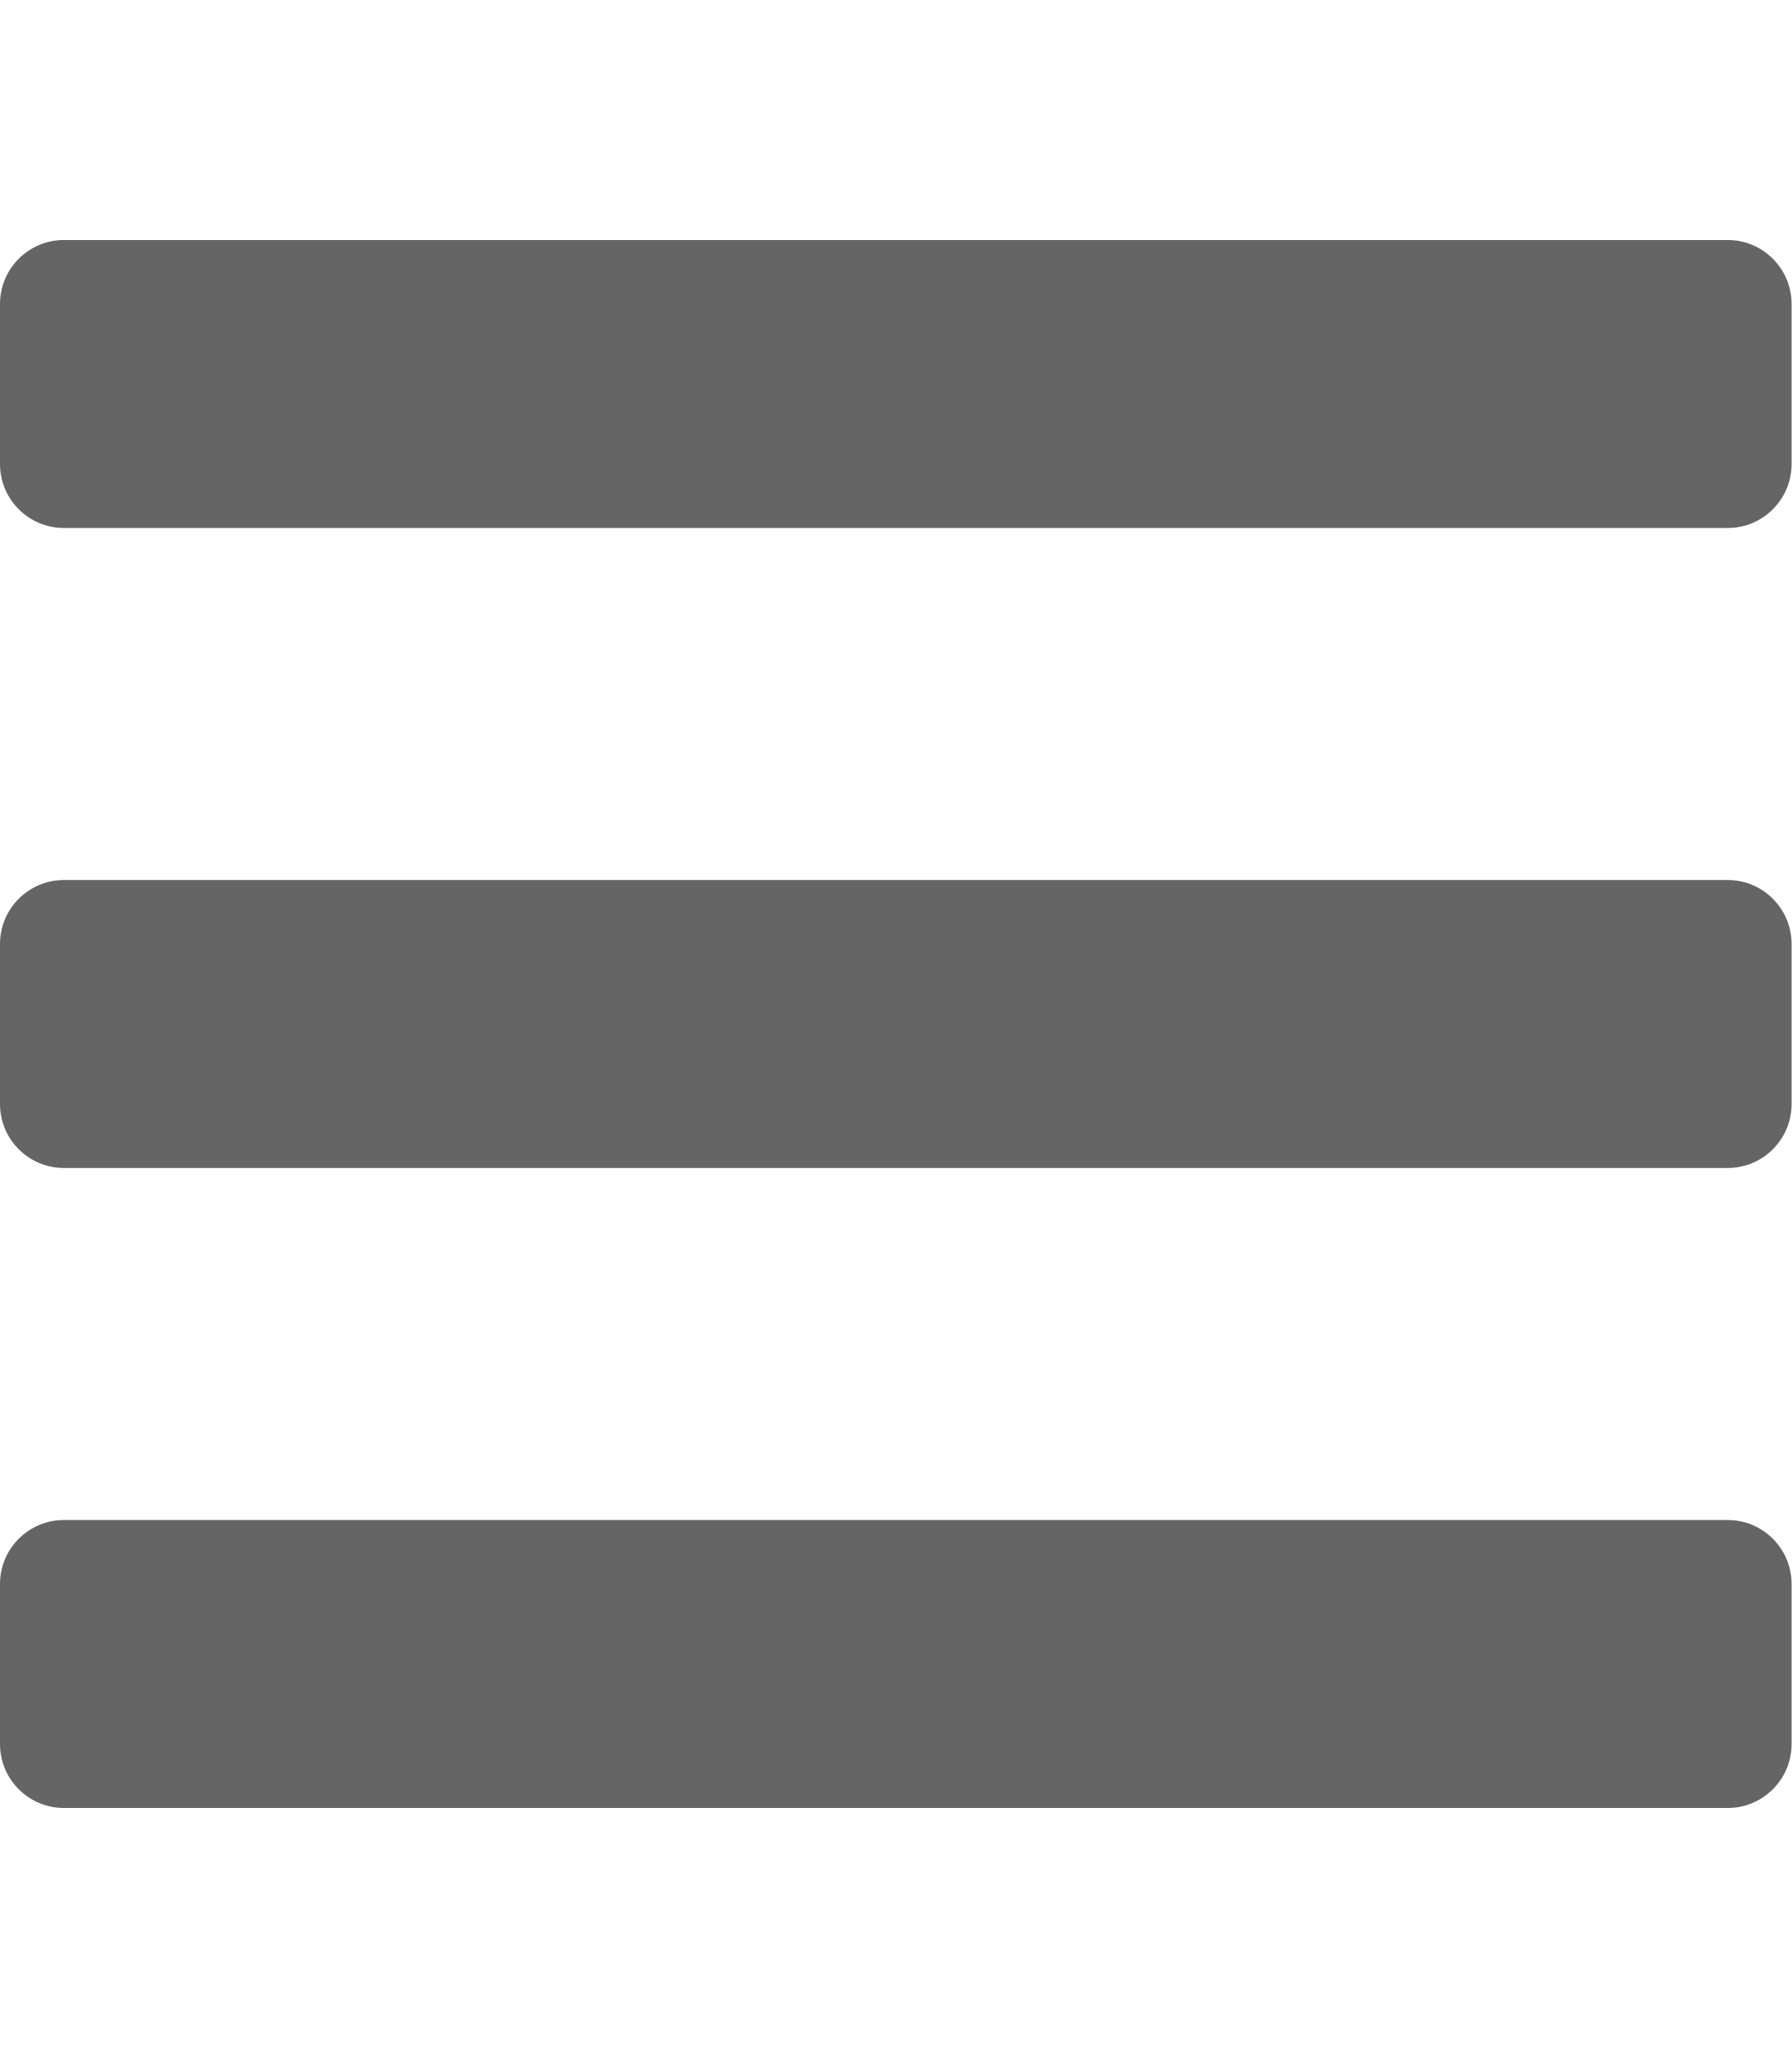
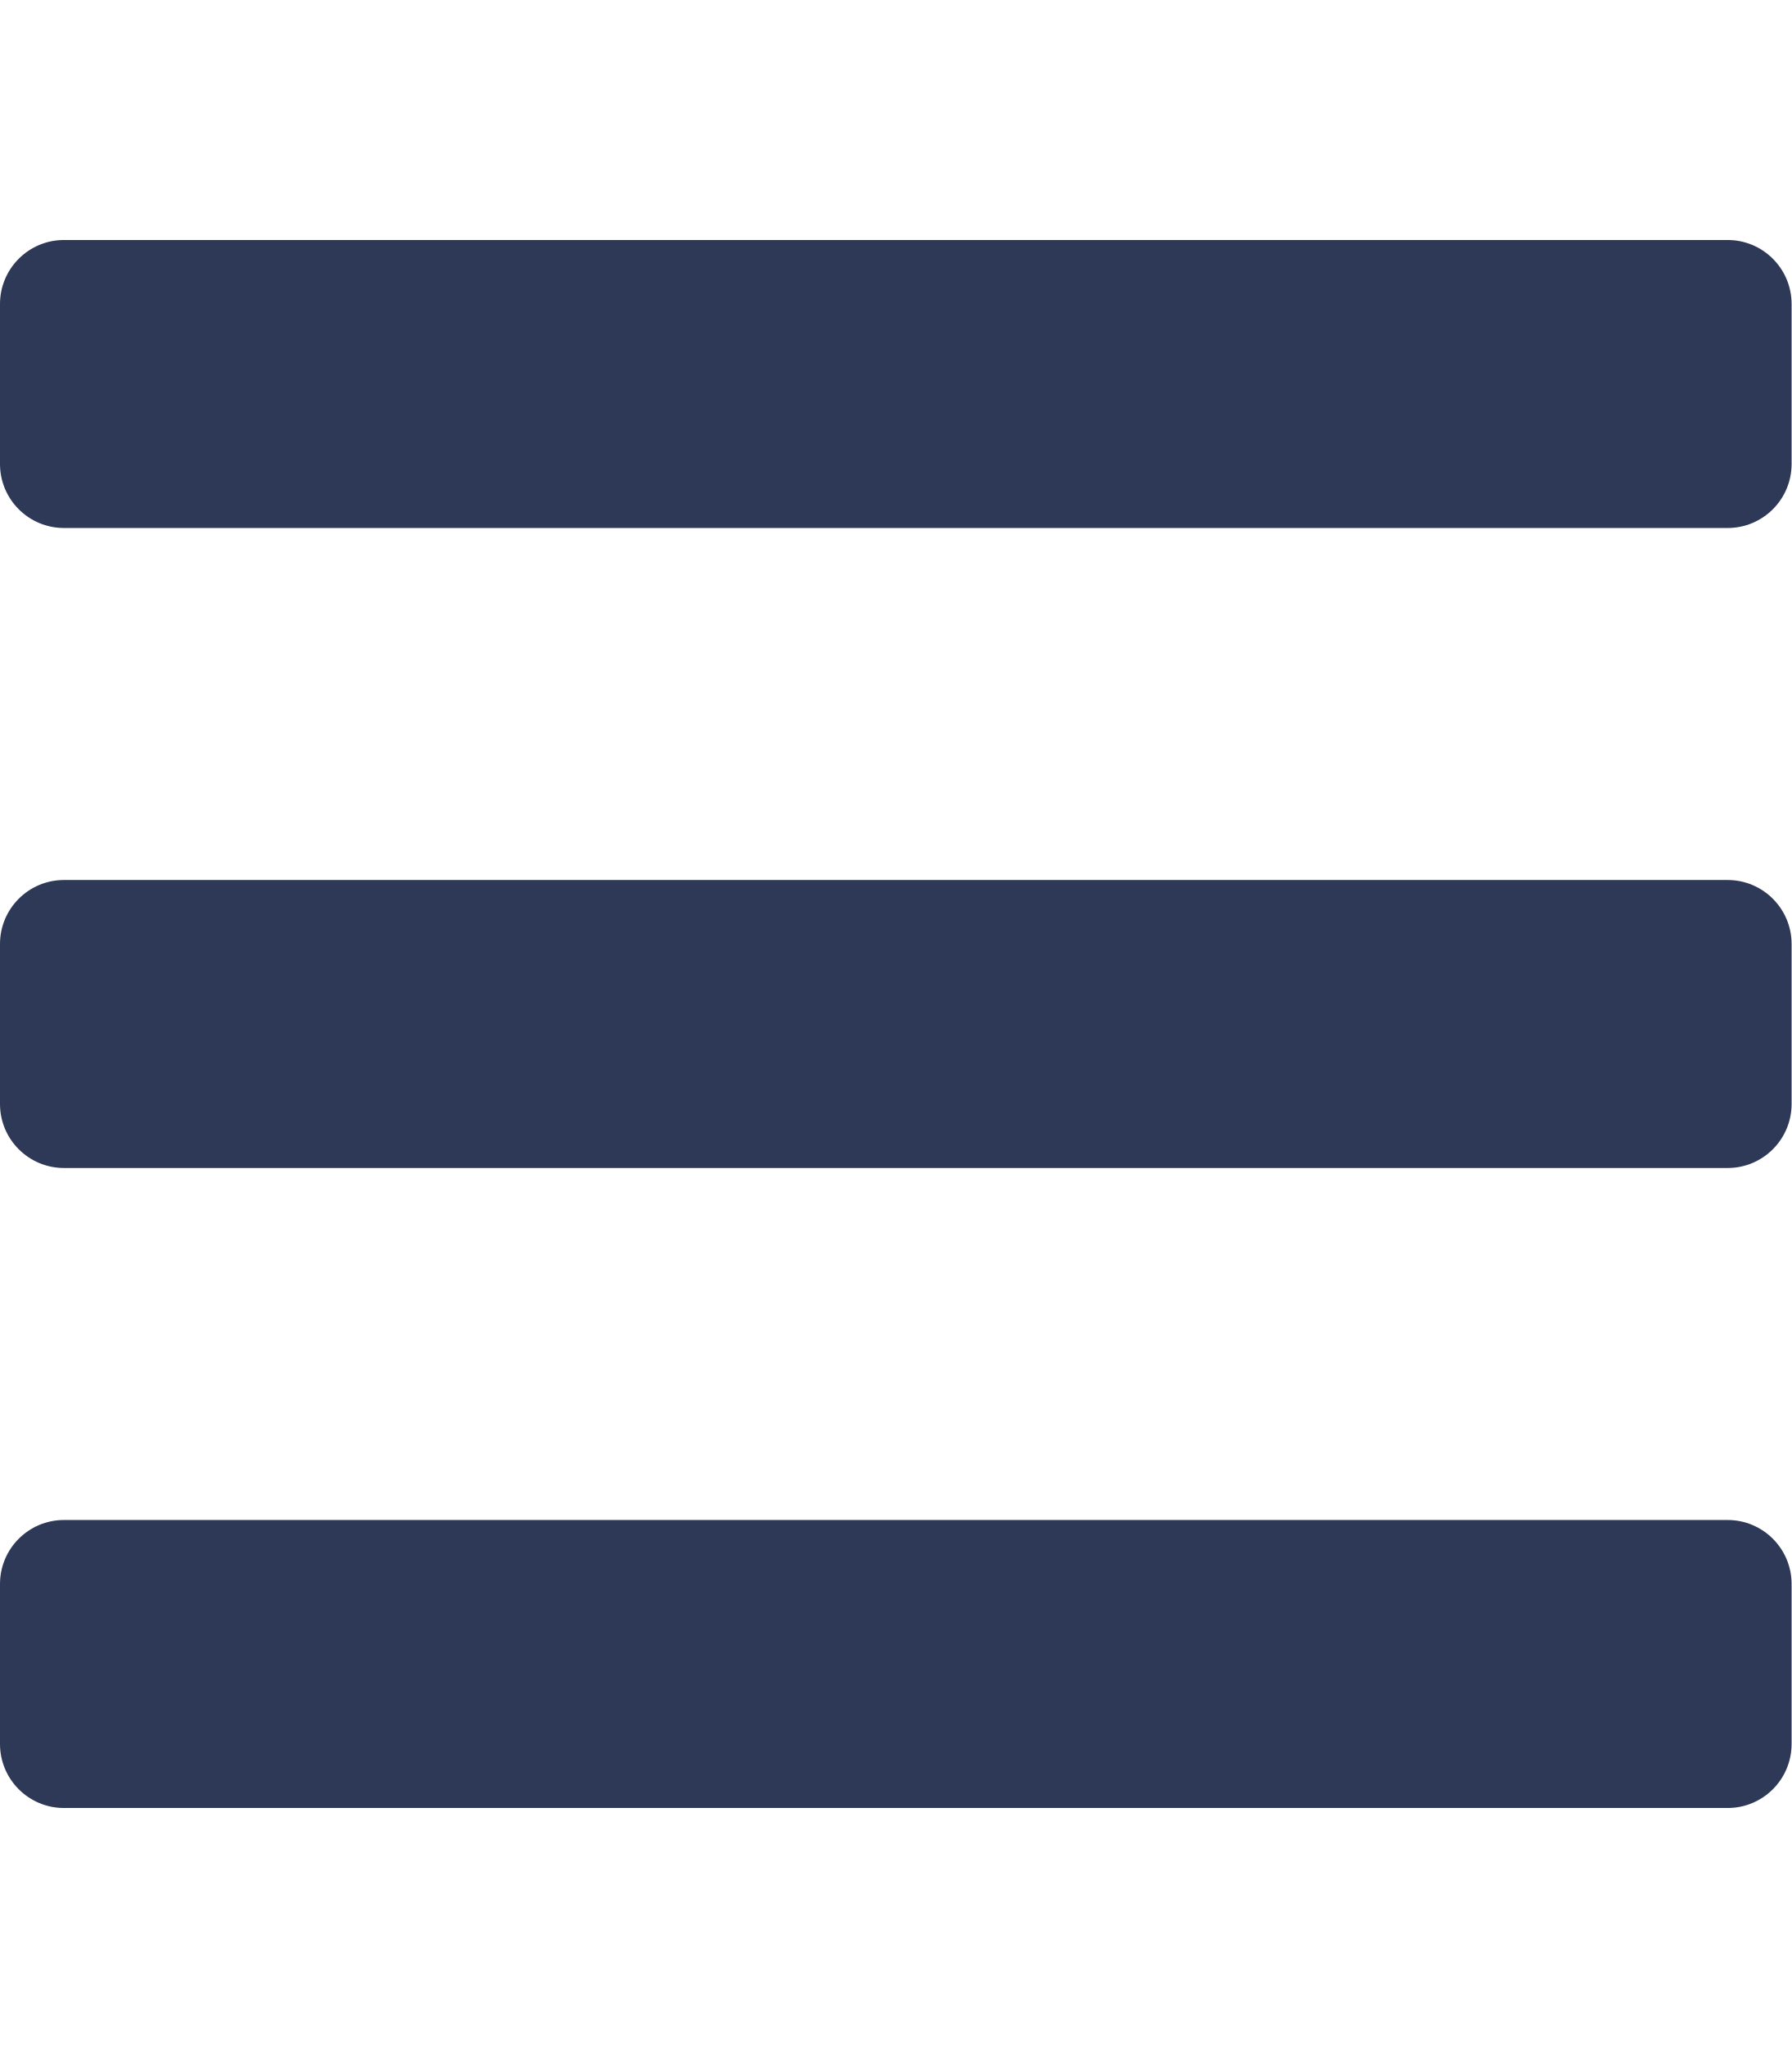
<svg xmlns="http://www.w3.org/2000/svg" viewBox="0 0 448 512" version="1.1" id="svg4">
  <defs id="defs8" />
-   <path d="M16 132h416c8.837 0 16-7.163 16-16V76c0-8.837-7.163-16-16-16H16C7.163 60 0 67.163 0 76v40c0 8.837 7.163 16 16 16zm0 160h416c8.837 0 16-7.163 16-16v-40c0-8.837-7.163-16-16-16H16c-8.837 0-16 7.163-16 16v40c0 8.837 7.163 16 16 16zm0 160h416c8.837 0 16-7.163 16-16v-40c0-8.837-7.163-16-16-16H16c-8.837 0-16 7.163-16 16v40c0 8.837 7.163 16 16 16z" id="path2" style="fill:#656565;fill-opacity:1" />
+   <path d="M16 132h416c8.837 0 16-7.163 16-16V76c0-8.837-7.163-16-16-16H16C7.163 60 0 67.163 0 76v40c0 8.837 7.163 16 16 16zm0 160h416c8.837 0 16-7.163 16-16v-40c0-8.837-7.163-16-16-16H16c-8.837 0-16 7.163-16 16v40c0 8.837 7.163 16 16 16zm0 160h416c8.837 0 16-7.163 16-16v-40c0-8.837-7.163-16-16-16H16c-8.837 0-16 7.163-16 16v40c0 8.837 7.163 16 16 16z" id="path2" style="fill:#2D3956;fill-opacity:1" />
</svg>
